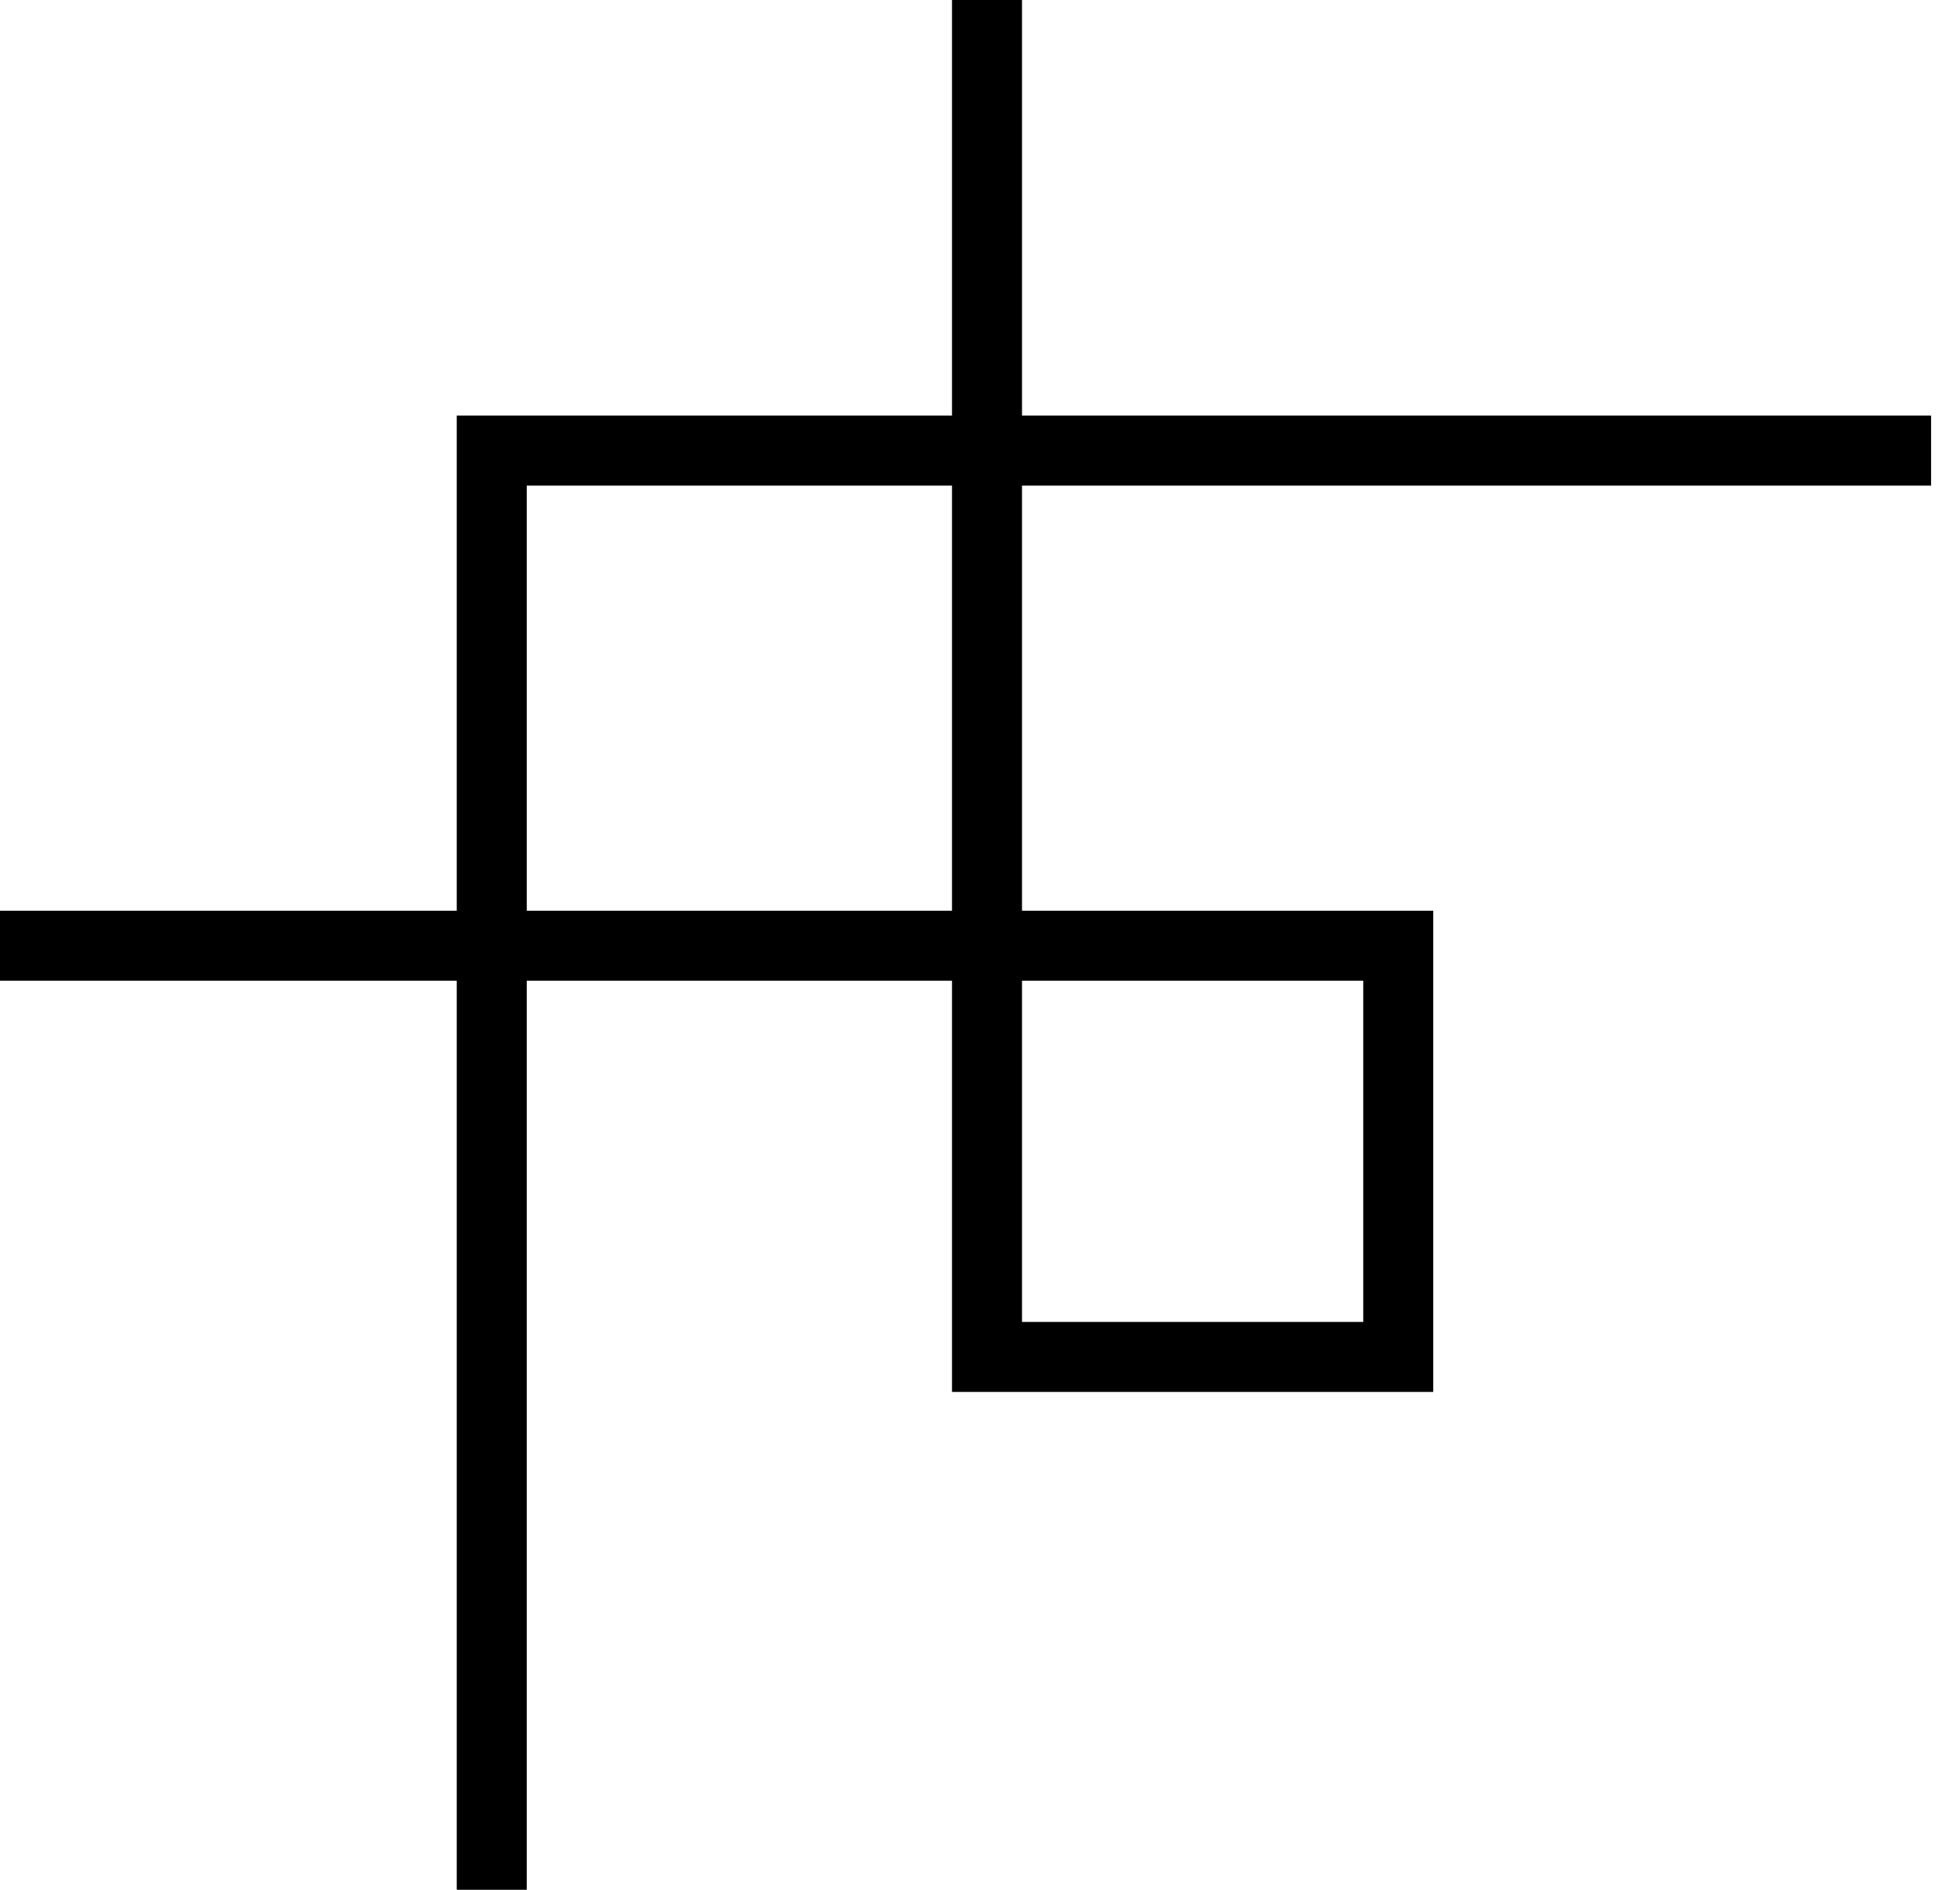
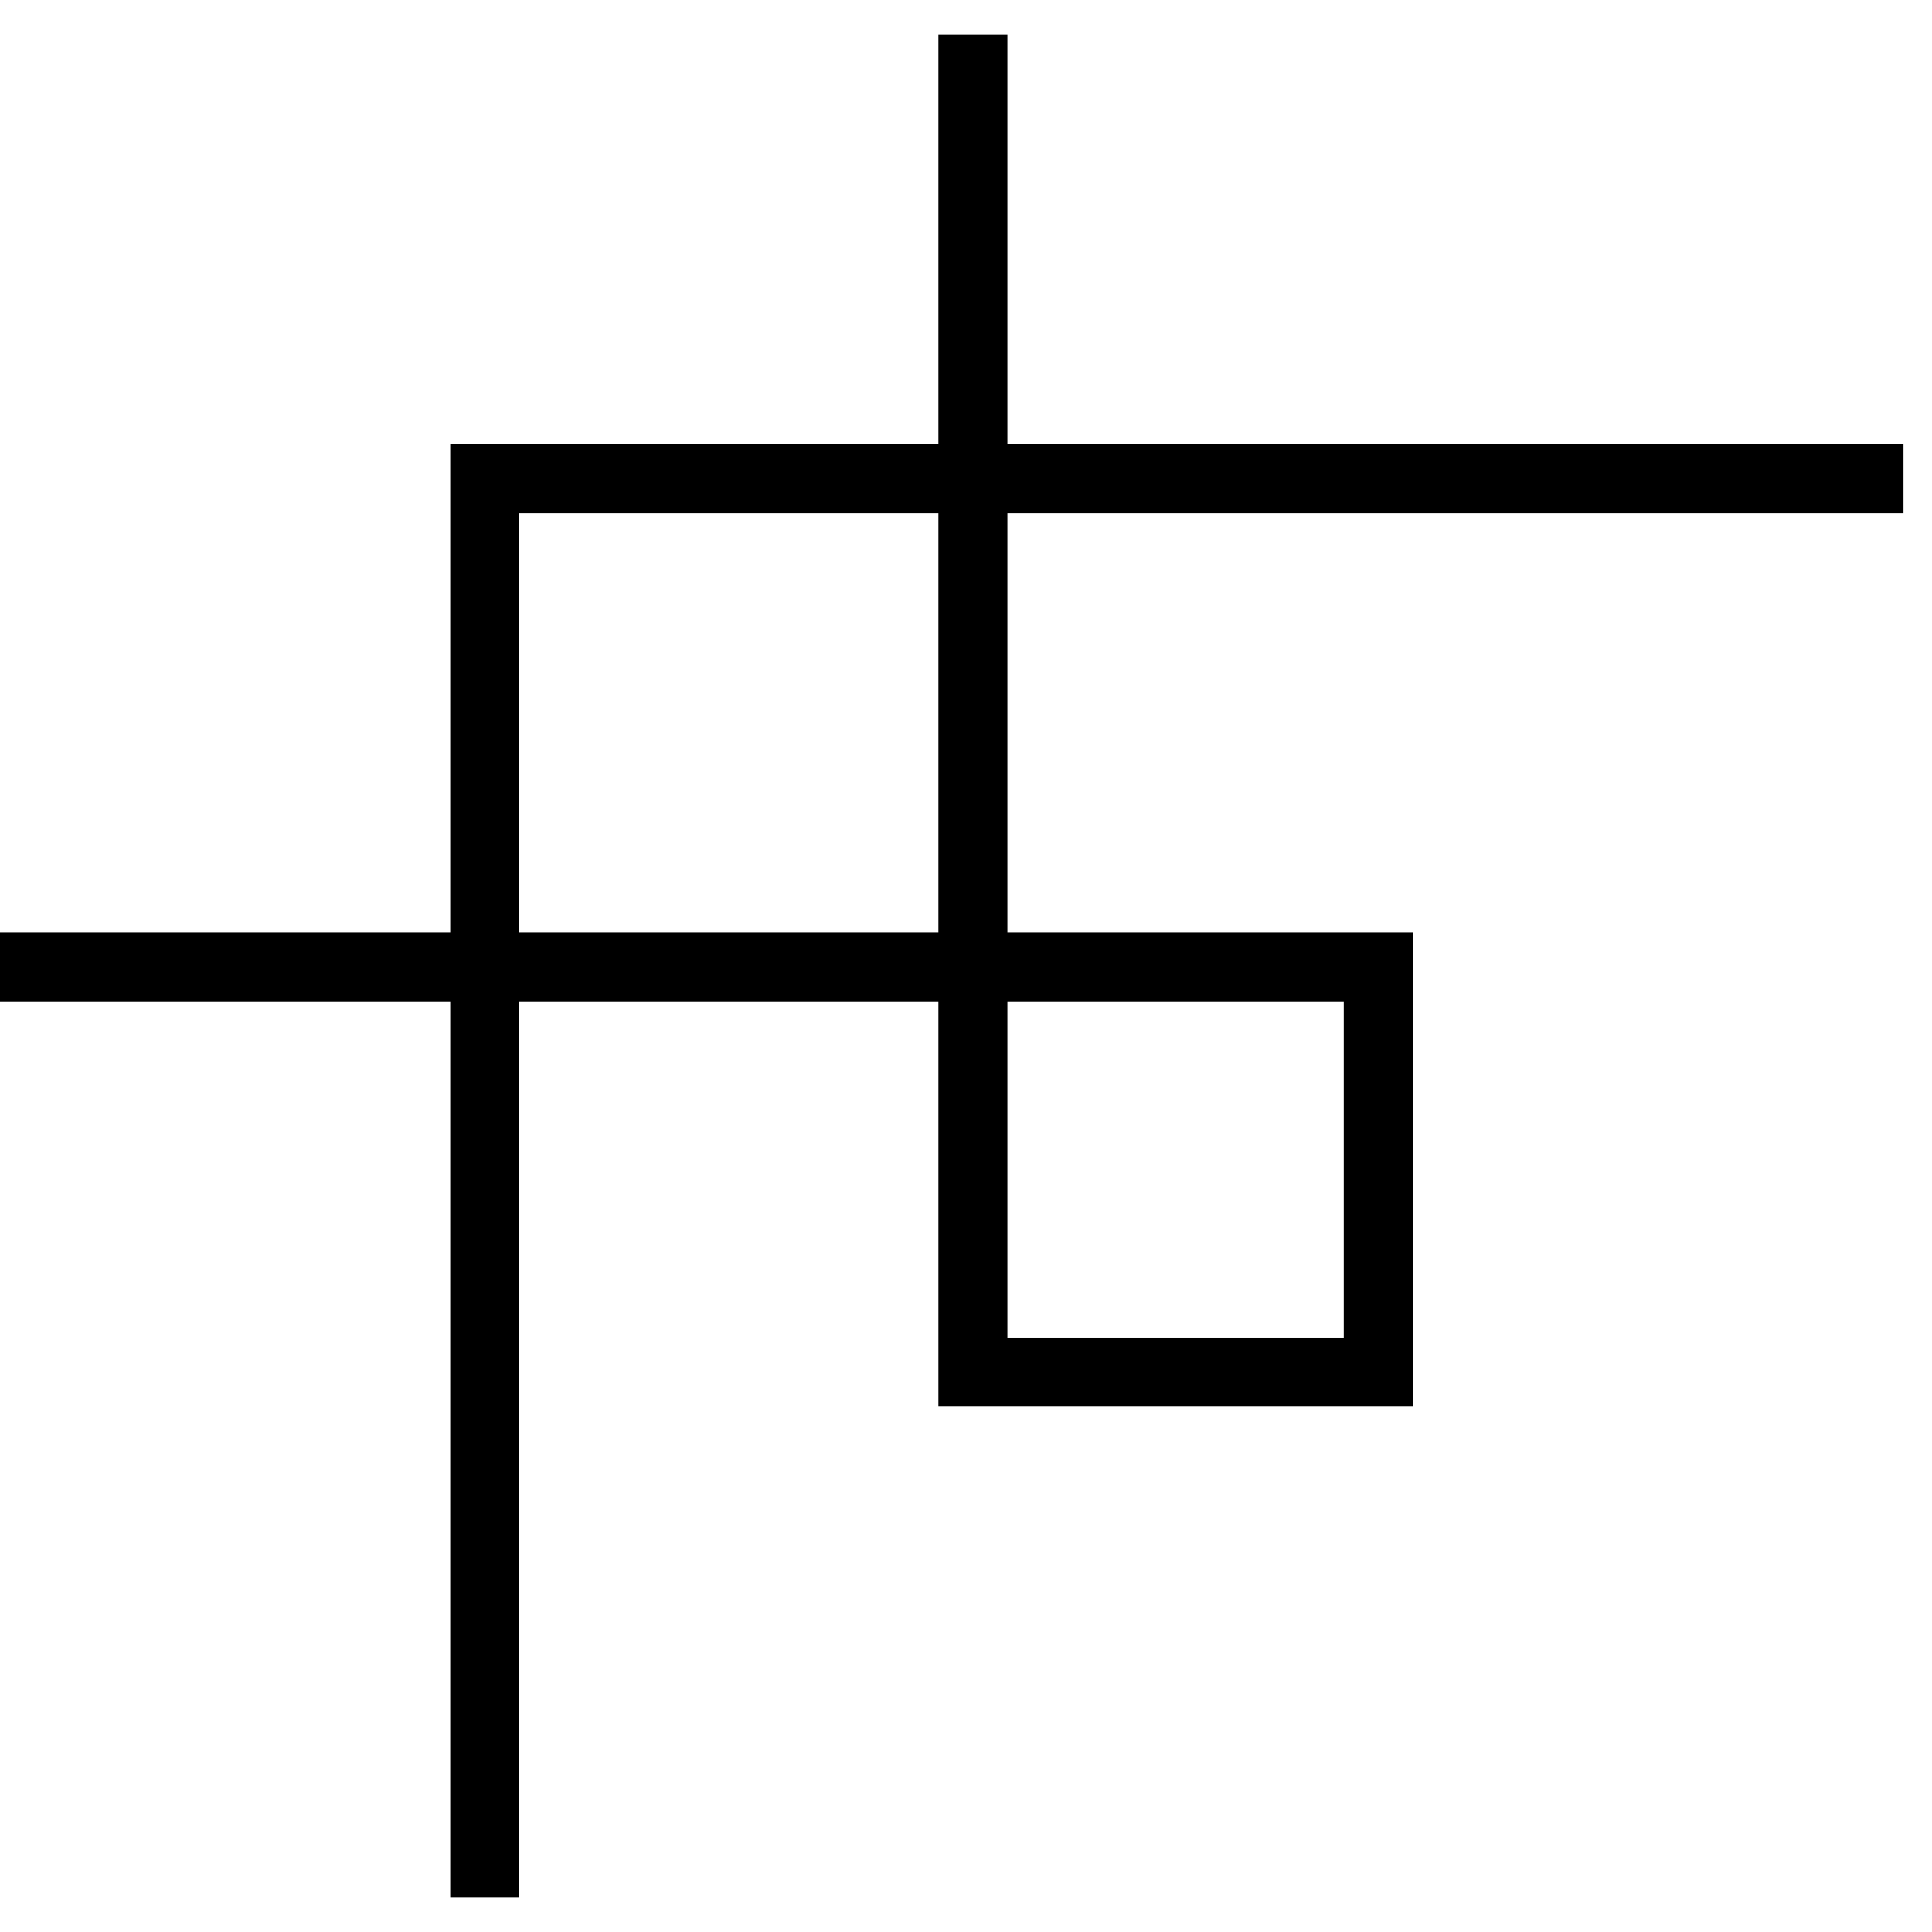
- <svg xmlns="http://www.w3.org/2000/svg" width="28" height="27" viewBox="0 0 28 27" fill="none">
+ <svg xmlns="http://www.w3.org/2000/svg" width="30" height="30" viewBox="0 0 28 27" fill="none">
  <path d="M27.587 6.438H7.025L7.025 27" stroke="black" />
  <path d="M14.1 13.512H19.975V19.387H14.1V13.512ZM14.1 13.512V0M14.1 13.512H0" stroke="black" />
</svg>
